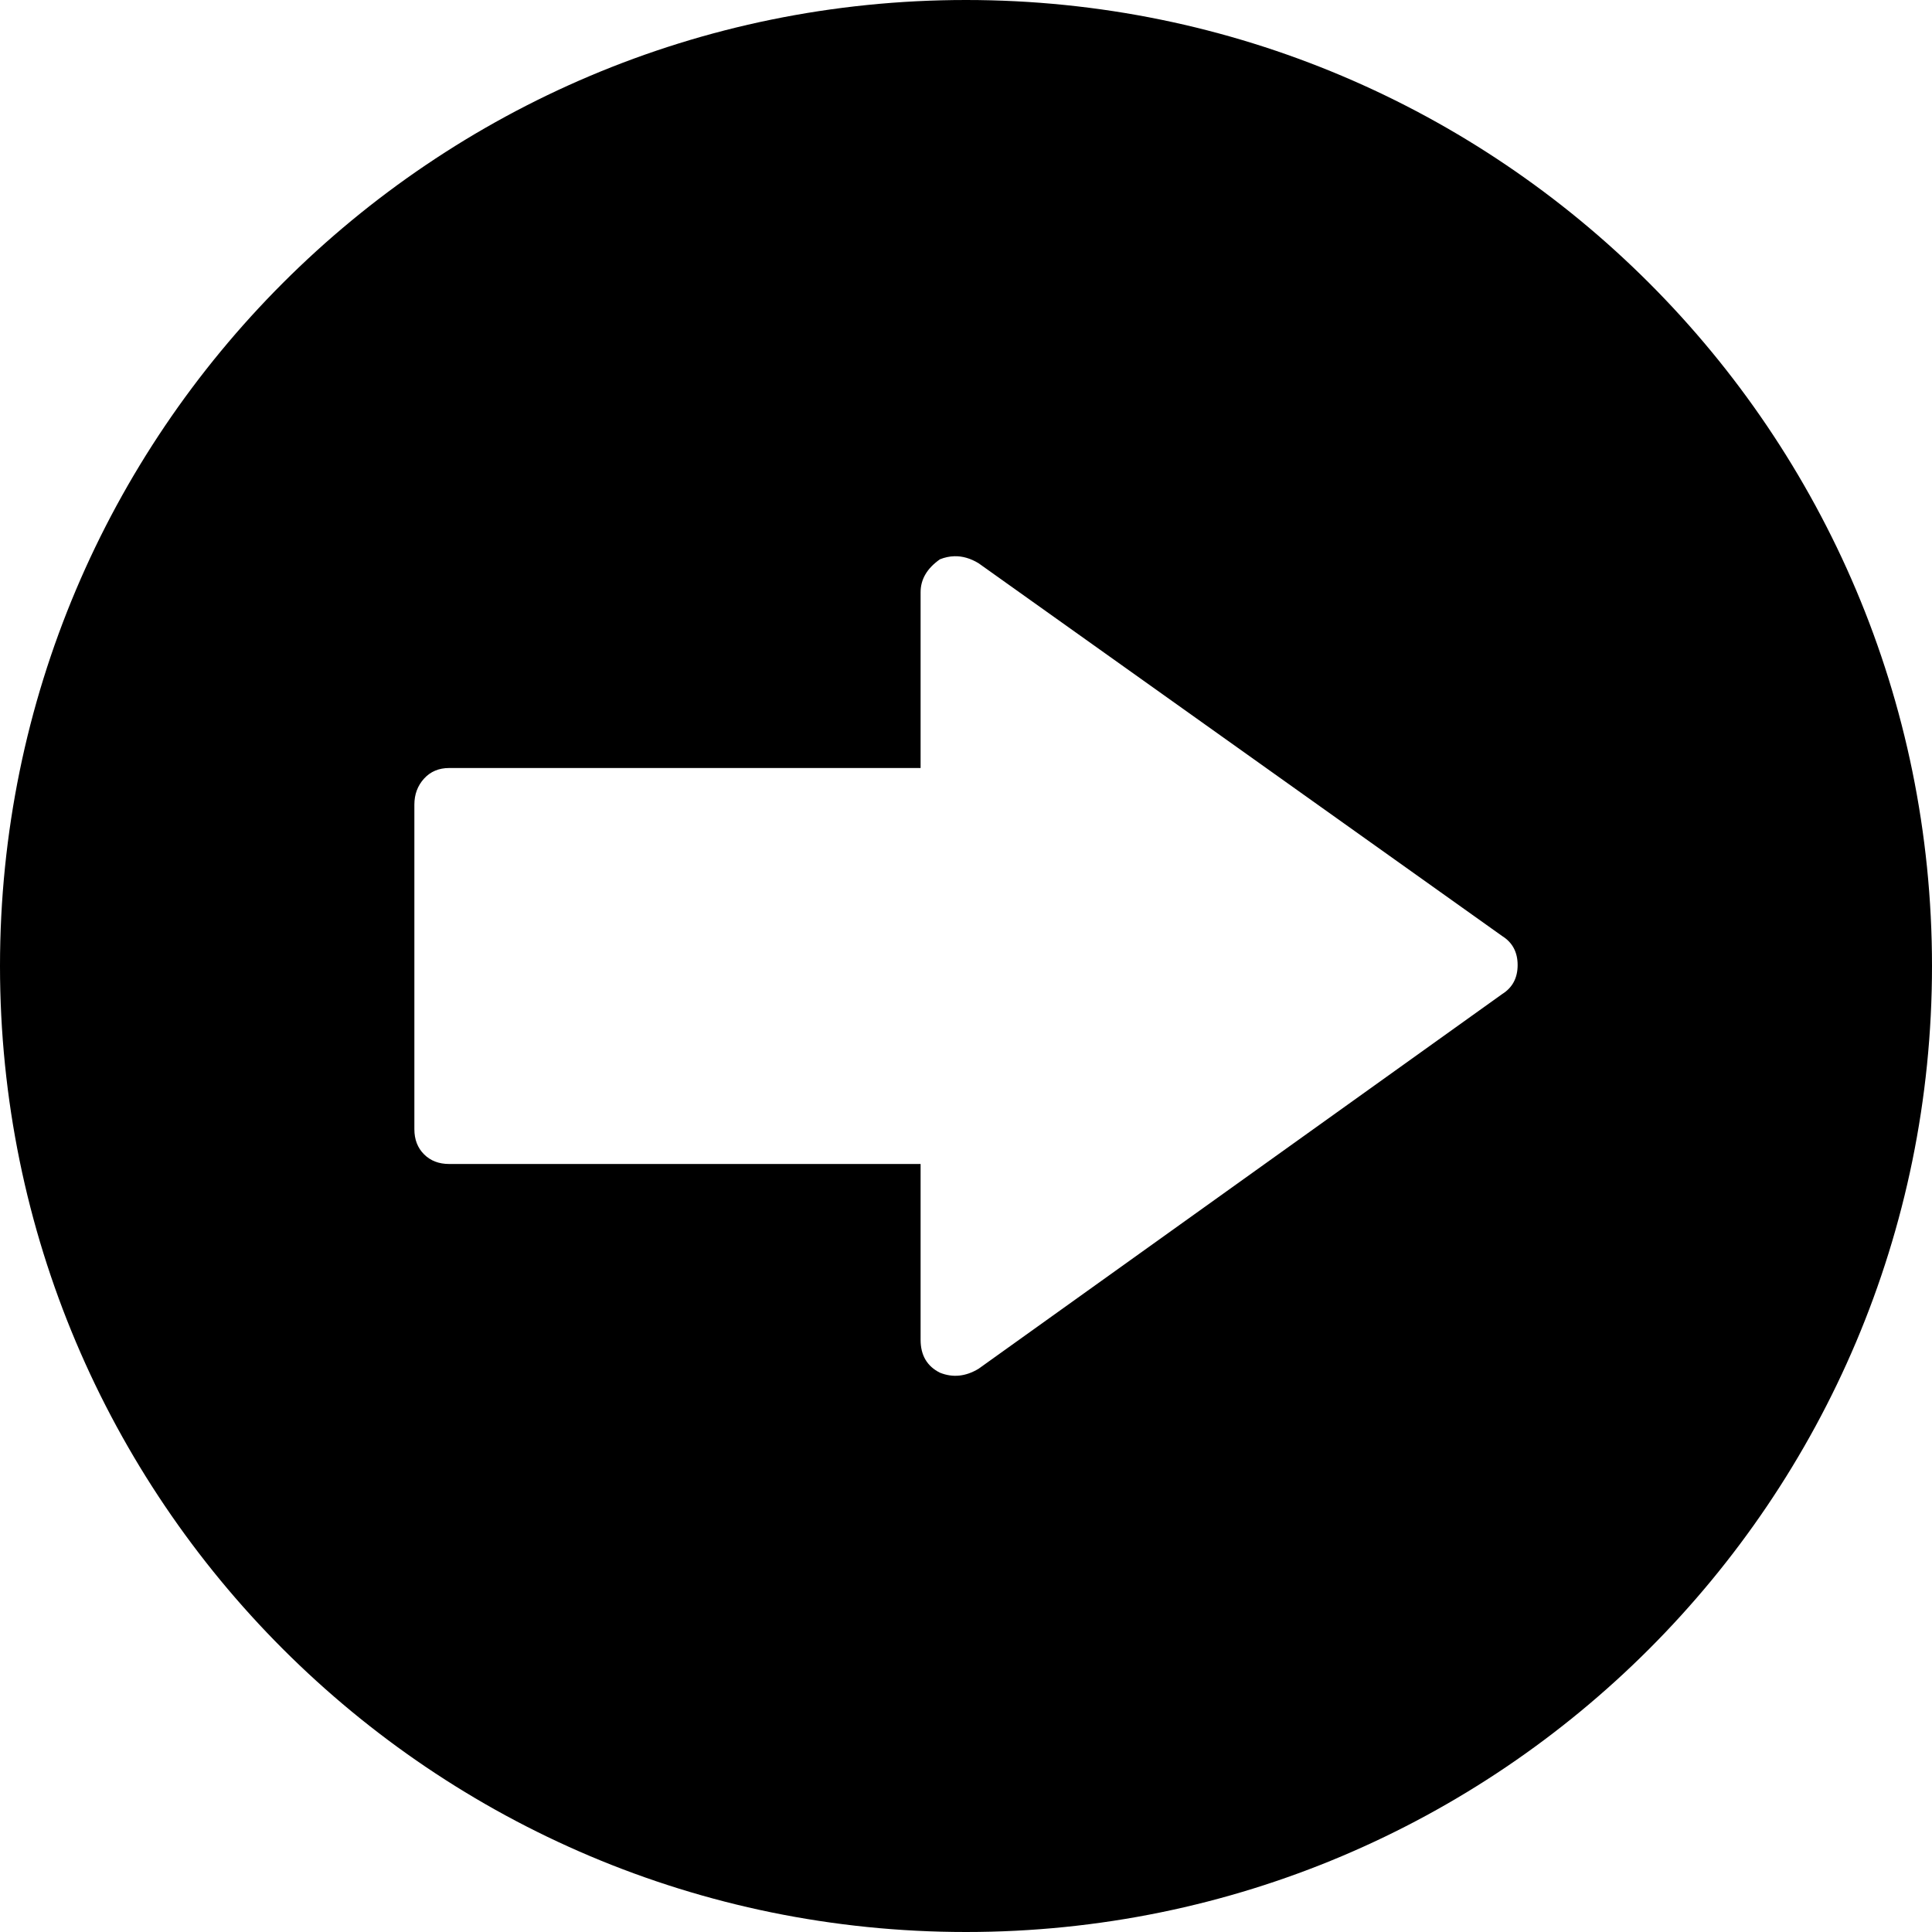
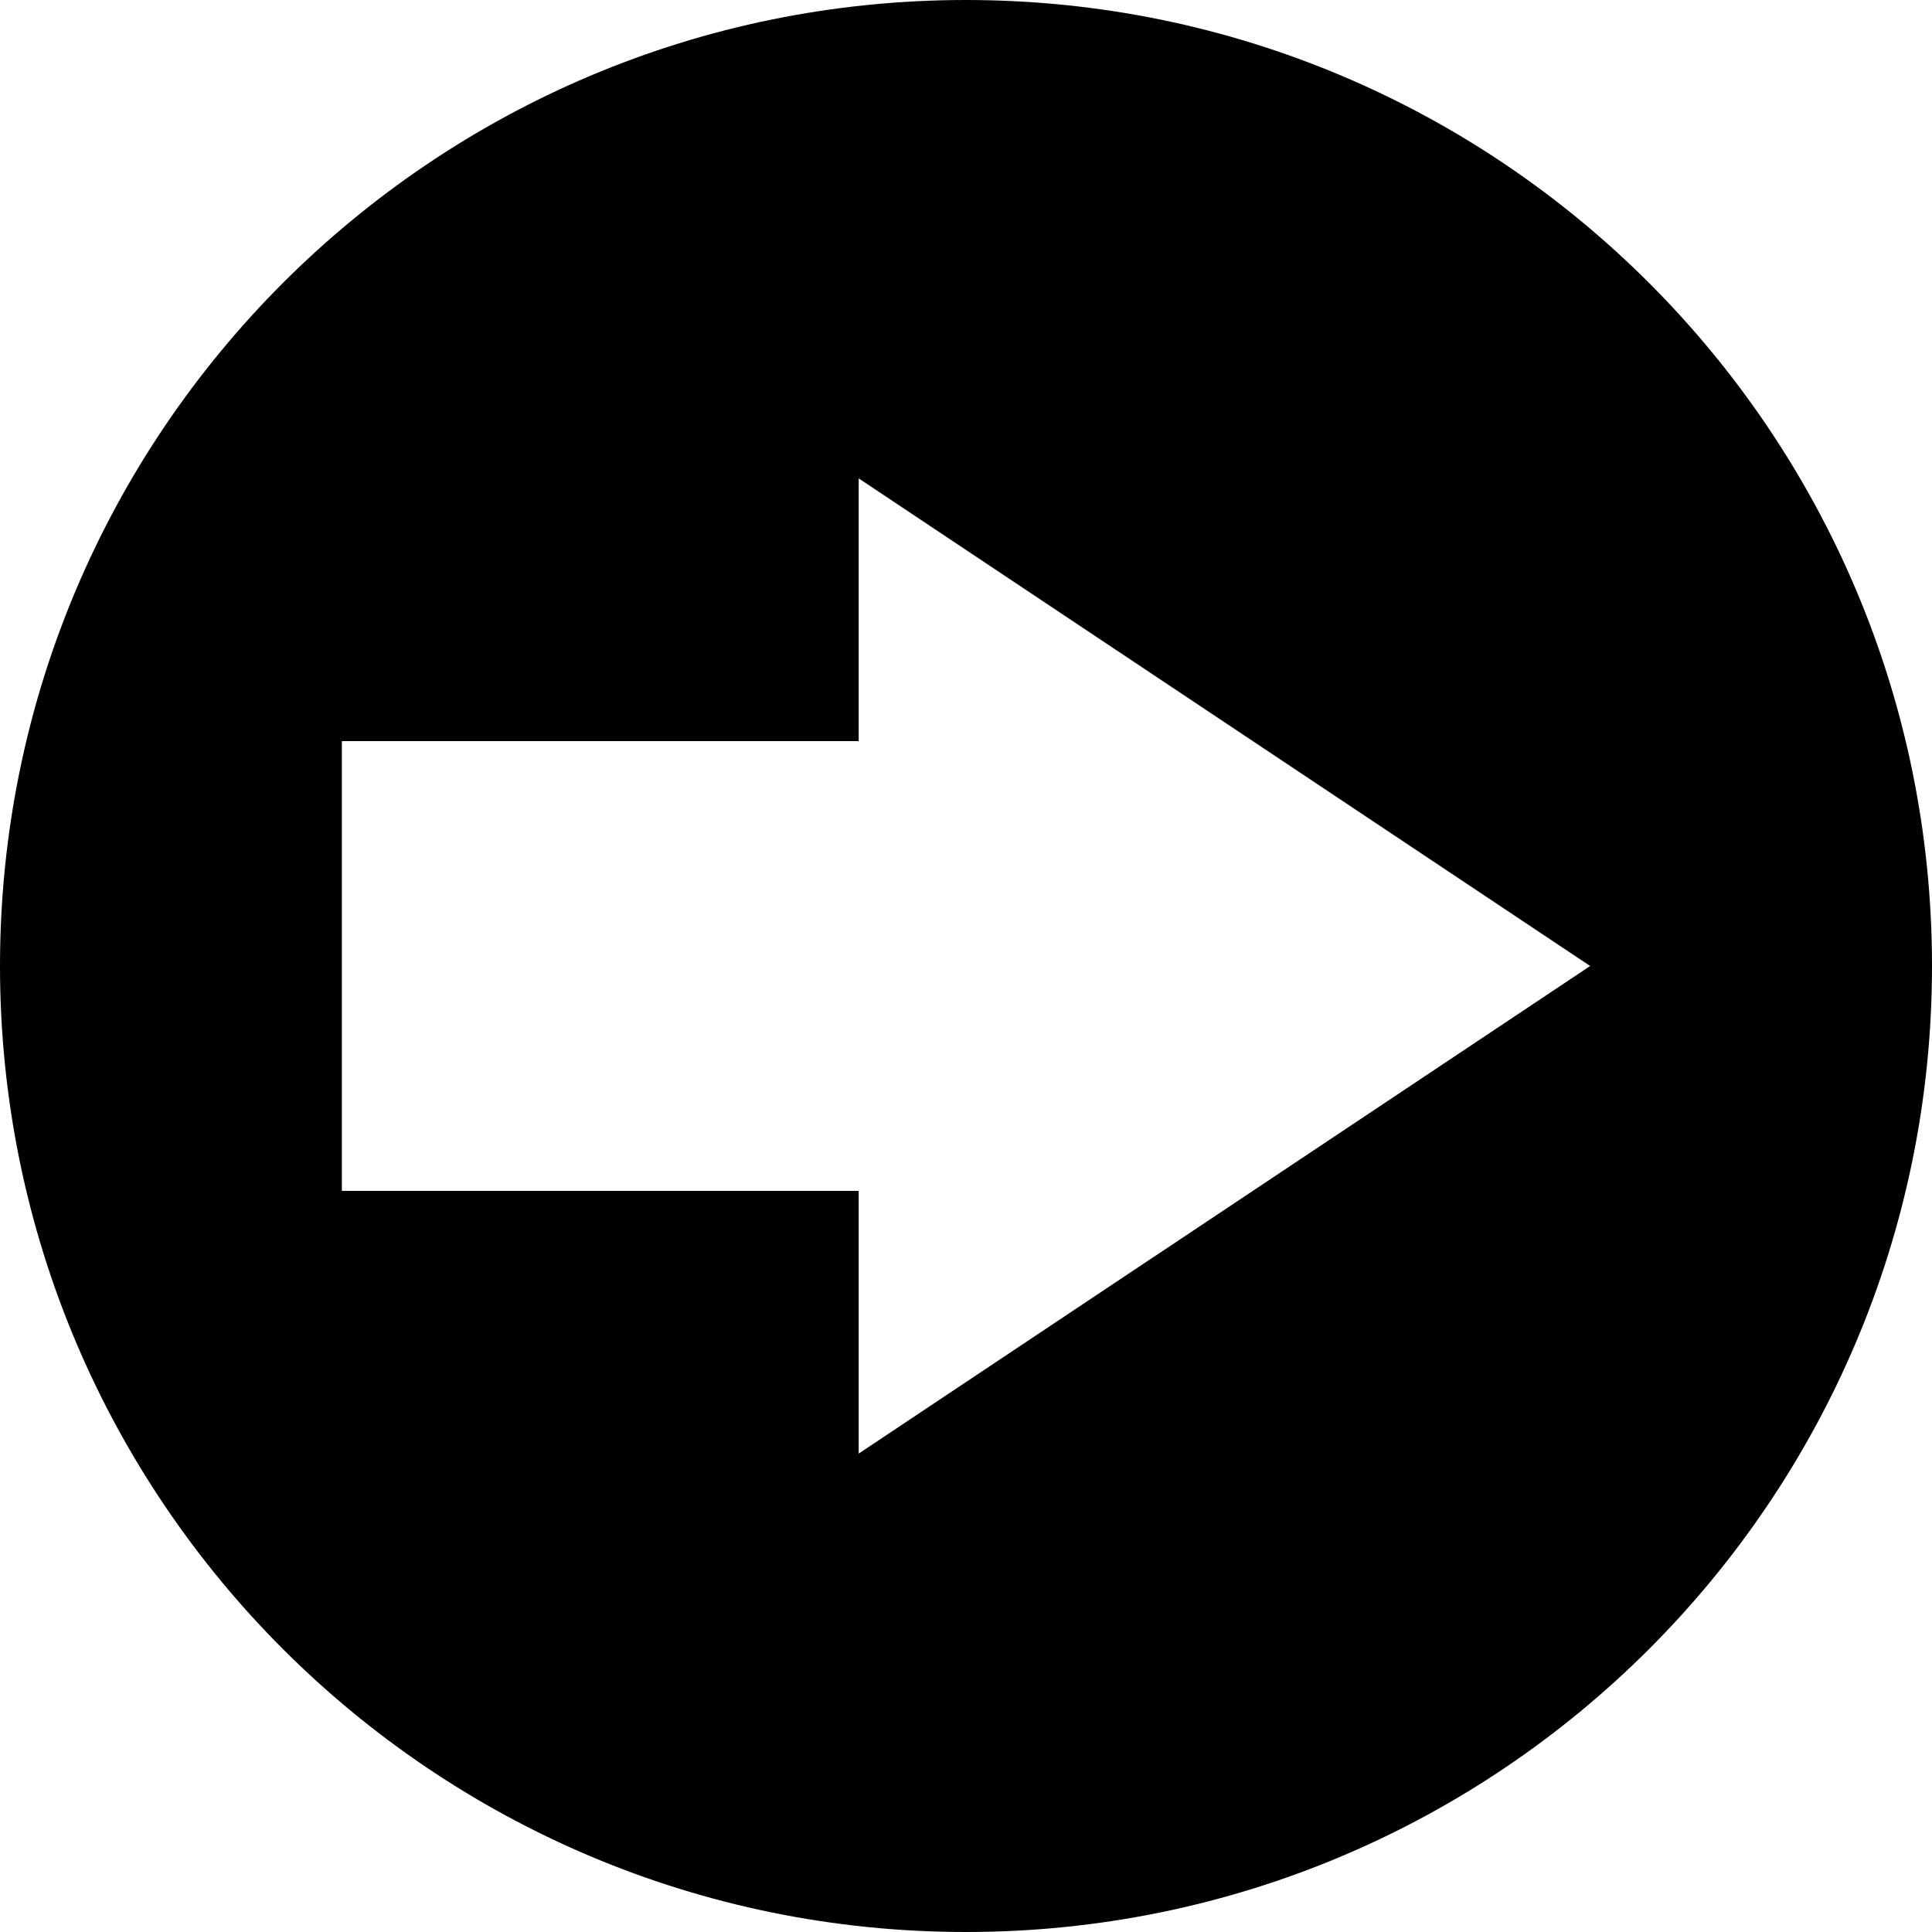
<svg xmlns="http://www.w3.org/2000/svg" width="512" height="512" id="svg2" version="1.0">
  <defs id="defs4" />
  <g id="layer1" transform="translate(-374.2178,-62.23637)">
-     <path style="fill:#000000;fill-opacity:1" d="M 256 0 C 114.615 -3.7895613e-14 0 114.615 0 256 C 0 397.385 114.615 512 256 512 C 397.385 512 512 397.385 512 256 C 512 114.615 397.385 0 256 0 z M 252.938 147.406 C 255.071 147.353 257.179 147.97 259.312 149.25 L 398.094 248.062 C 400.824 249.769 402.188 252.337 402.188 255.75 C 402.188 259.163 400.824 261.731 398.094 263.438 L 259.312 362.75 C 255.899 364.798 252.507 365.147 249.094 363.781 C 245.68 362.075 243.969 359.159 243.969 355.062 L 243.969 308.469 L 119.031 308.469 C 116.301 308.469 114.081 307.613 112.375 305.906 C 110.669 304.2 109.812 301.981 109.812 299.25 L 109.812 213.25 C 109.812 210.519 110.669 208.221 112.375 206.344 C 114.081 204.466 116.3 203.531 119.031 203.531 L 243.969 203.531 L 243.969 156.938 C 243.969 153.524 245.68 150.608 249.094 148.219 C 250.374 147.707 251.658 147.438 252.938 147.406 z " transform="translate(374.2178,62.23637)" id="path3112" />
+     <path style="fill:#000000;fill-opacity:1;stroke:none" d="M 256 0 C 114.615 1.1368684e-13 0 114.615 0 256 C 0 397.385 114.615 512 256 512 C 397.385 512 512 397.385 512 256 C 512 114.615 397.385 -5.6843419e-14 256 0 z M 227.562 126.781 L 421.406 256 L 227.562 385.219 L 227.562 315.594 L 90.594 315.594 L 90.594 196.406 L 227.562 196.406 L 227.562 126.781 z " transform="translate(374.2178,62.23637)" id="path3038" />
  </g>
</svg>
